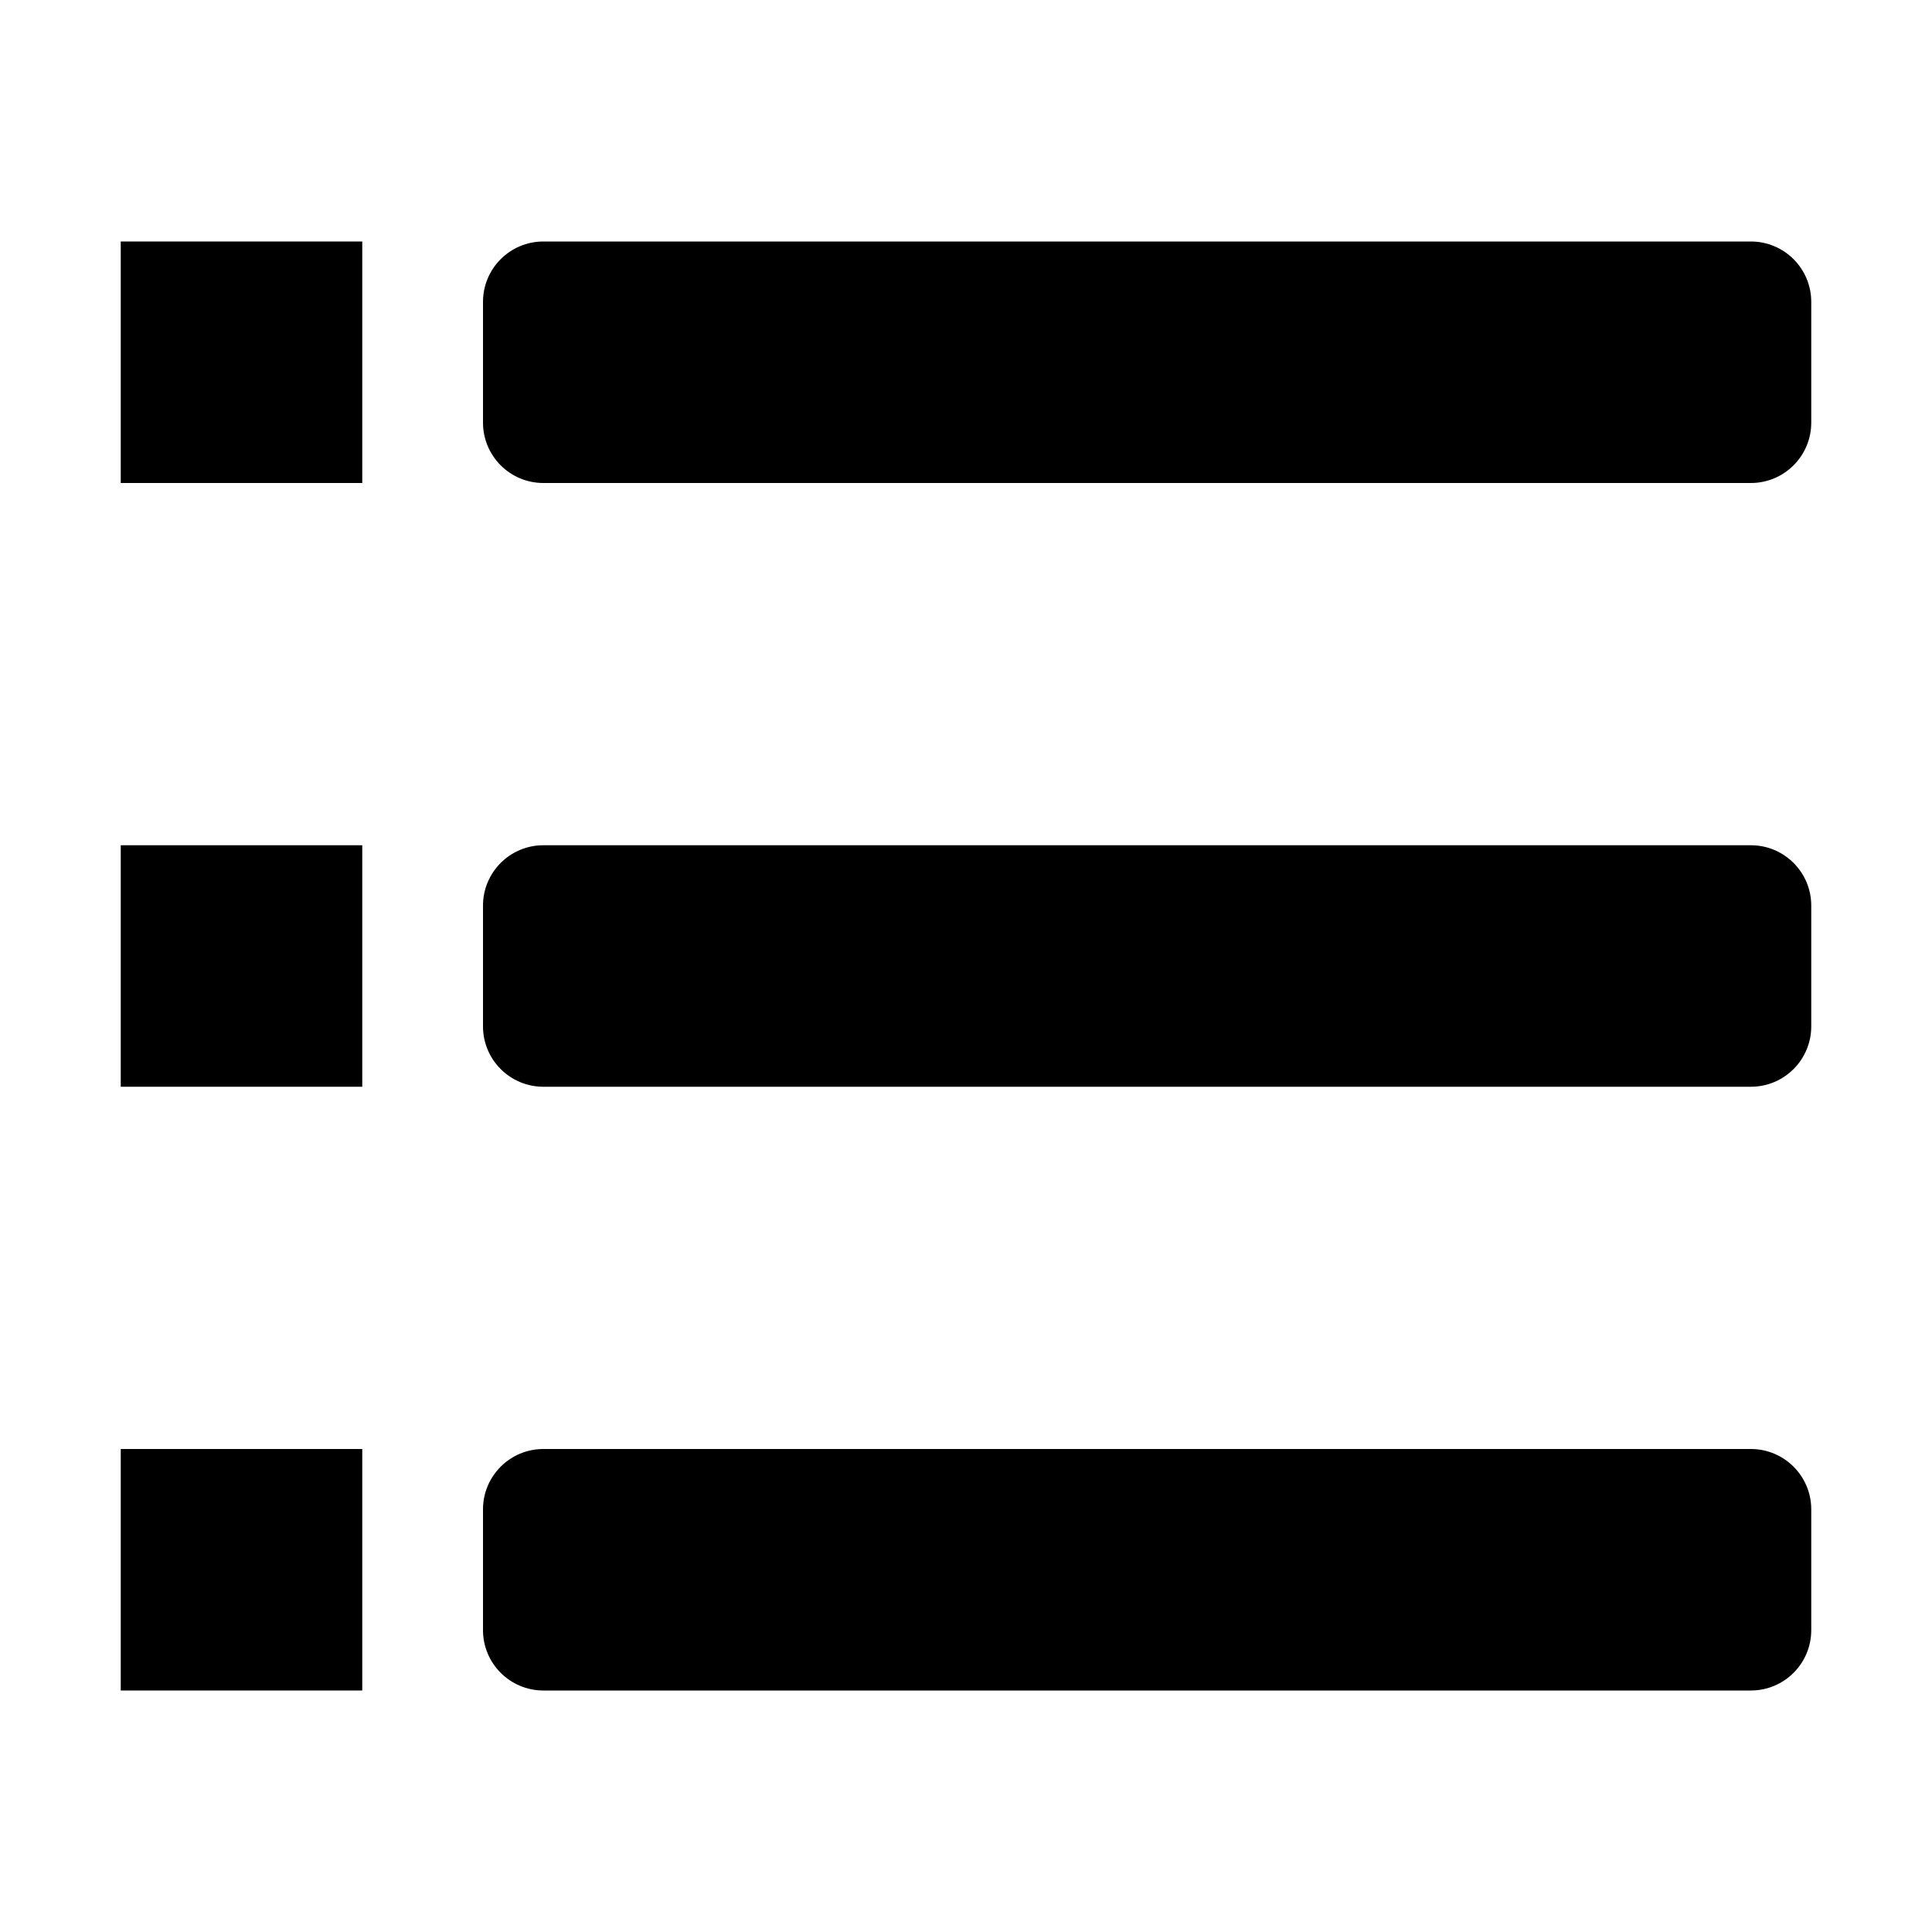
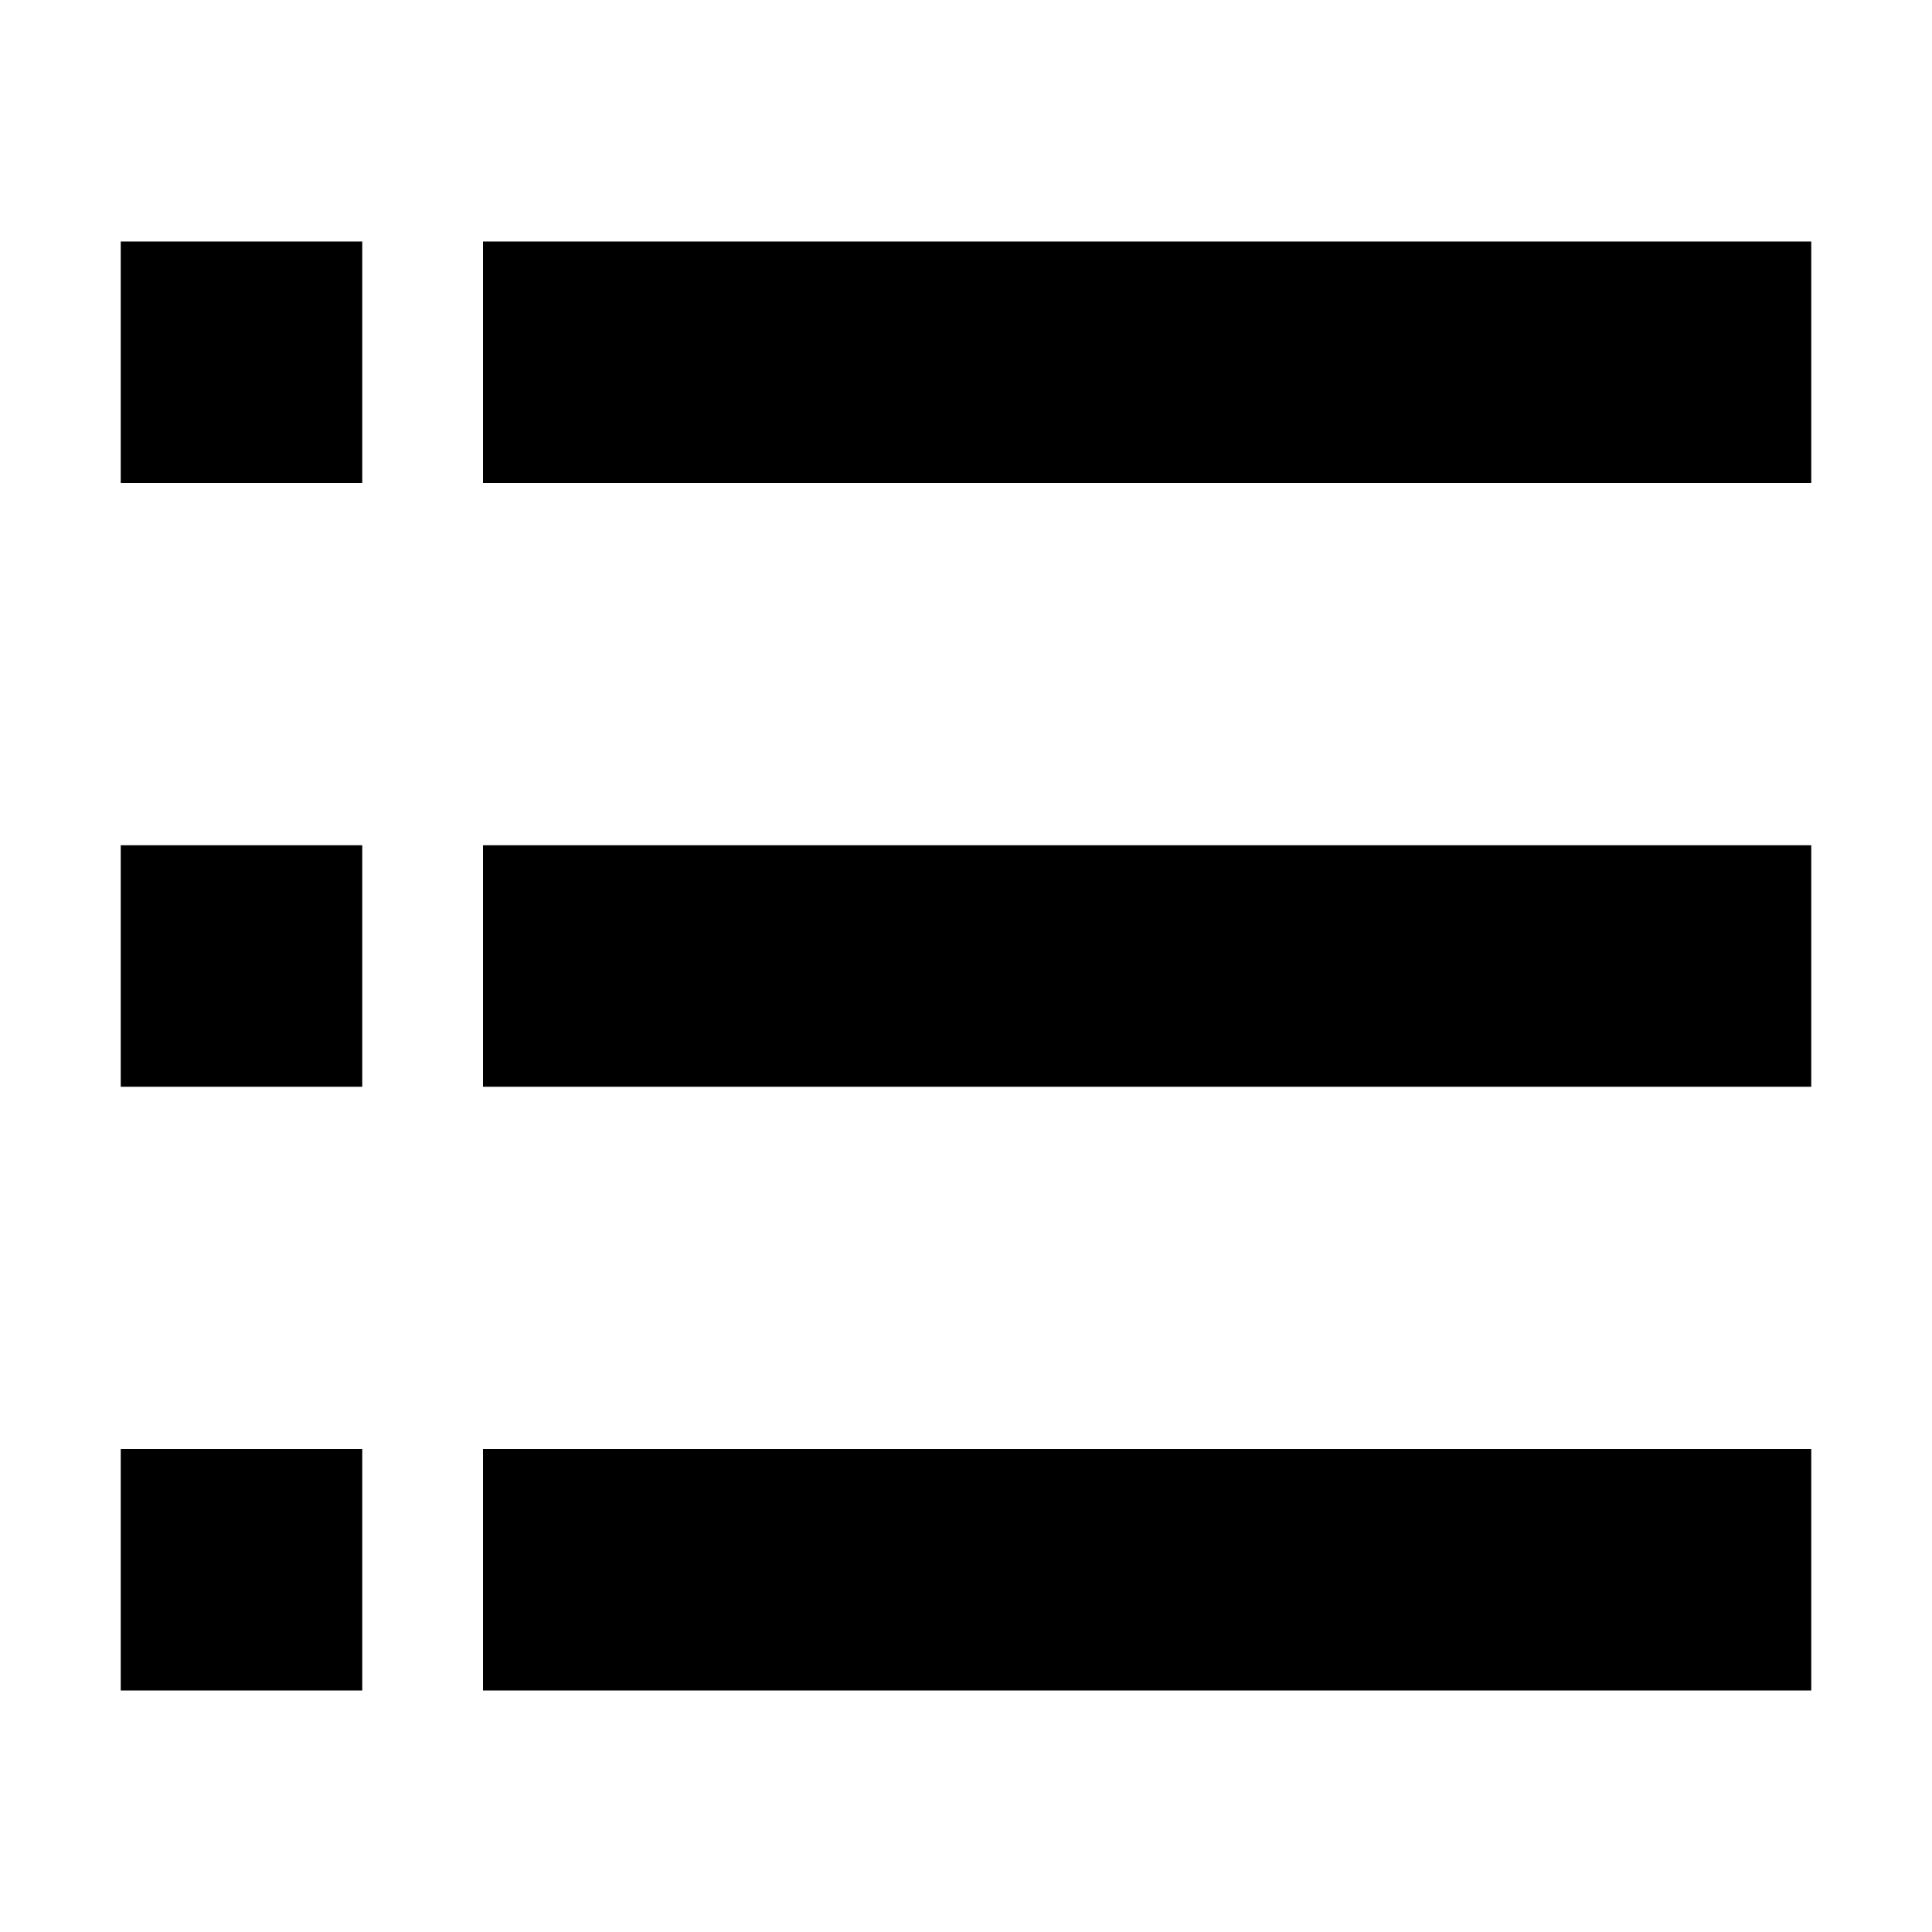
<svg xmlns="http://www.w3.org/2000/svg" width="16" height="16" viewBox="0 0 16 16">
-   <rect x="4" y="2" width="11" height="2" rx="0.5" ry="0.5" />
+   <rect x="4" y="2" width="11" height="2" />
  <rect x="1" y="2" width="2" height="2" />
-   <rect x="4" y="7" width="11" height="2" rx="0.5" ry="0.5" />
+   <rect x="4" y="7" width="11" height="2" />
  <rect x="1" y="7" width="2" height="2" />
-   <rect x="4" y="12" width="11" height="2" rx="0.5" ry="0.5" />
+   <rect x="4" y="12" width="11" height="2" />
  <rect x="1" y="12" width="2" height="2" />
</svg>
